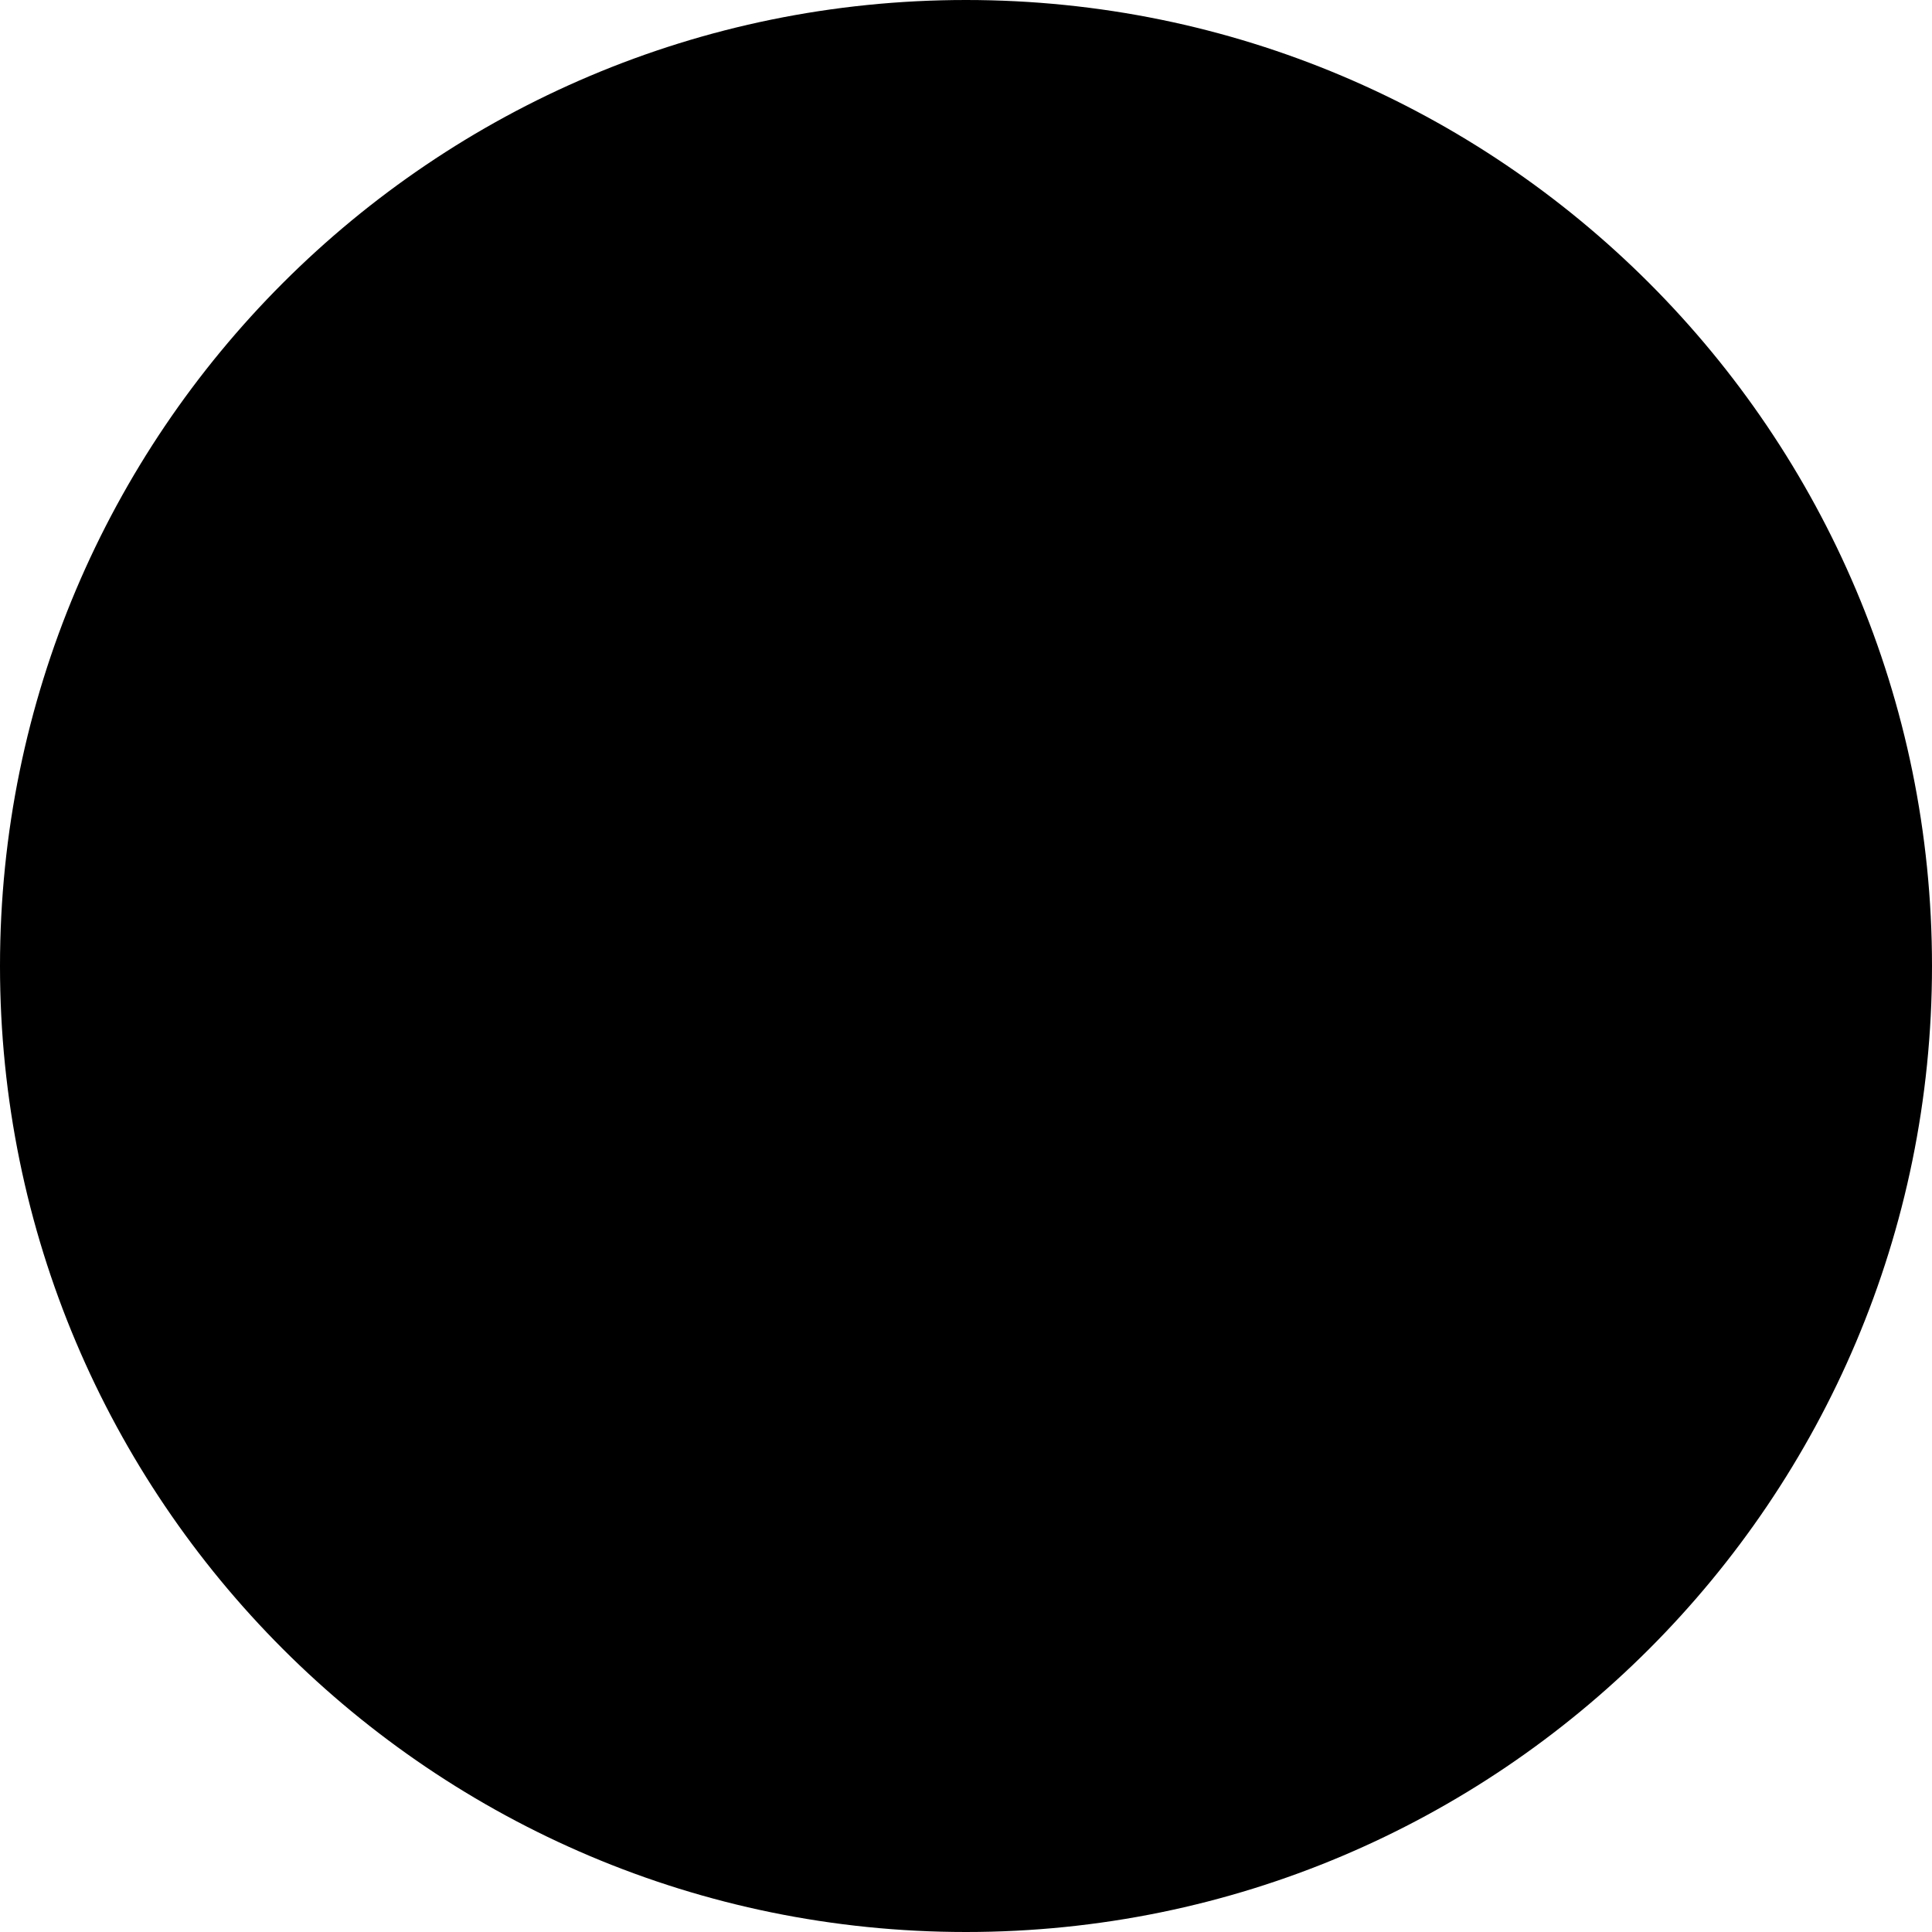
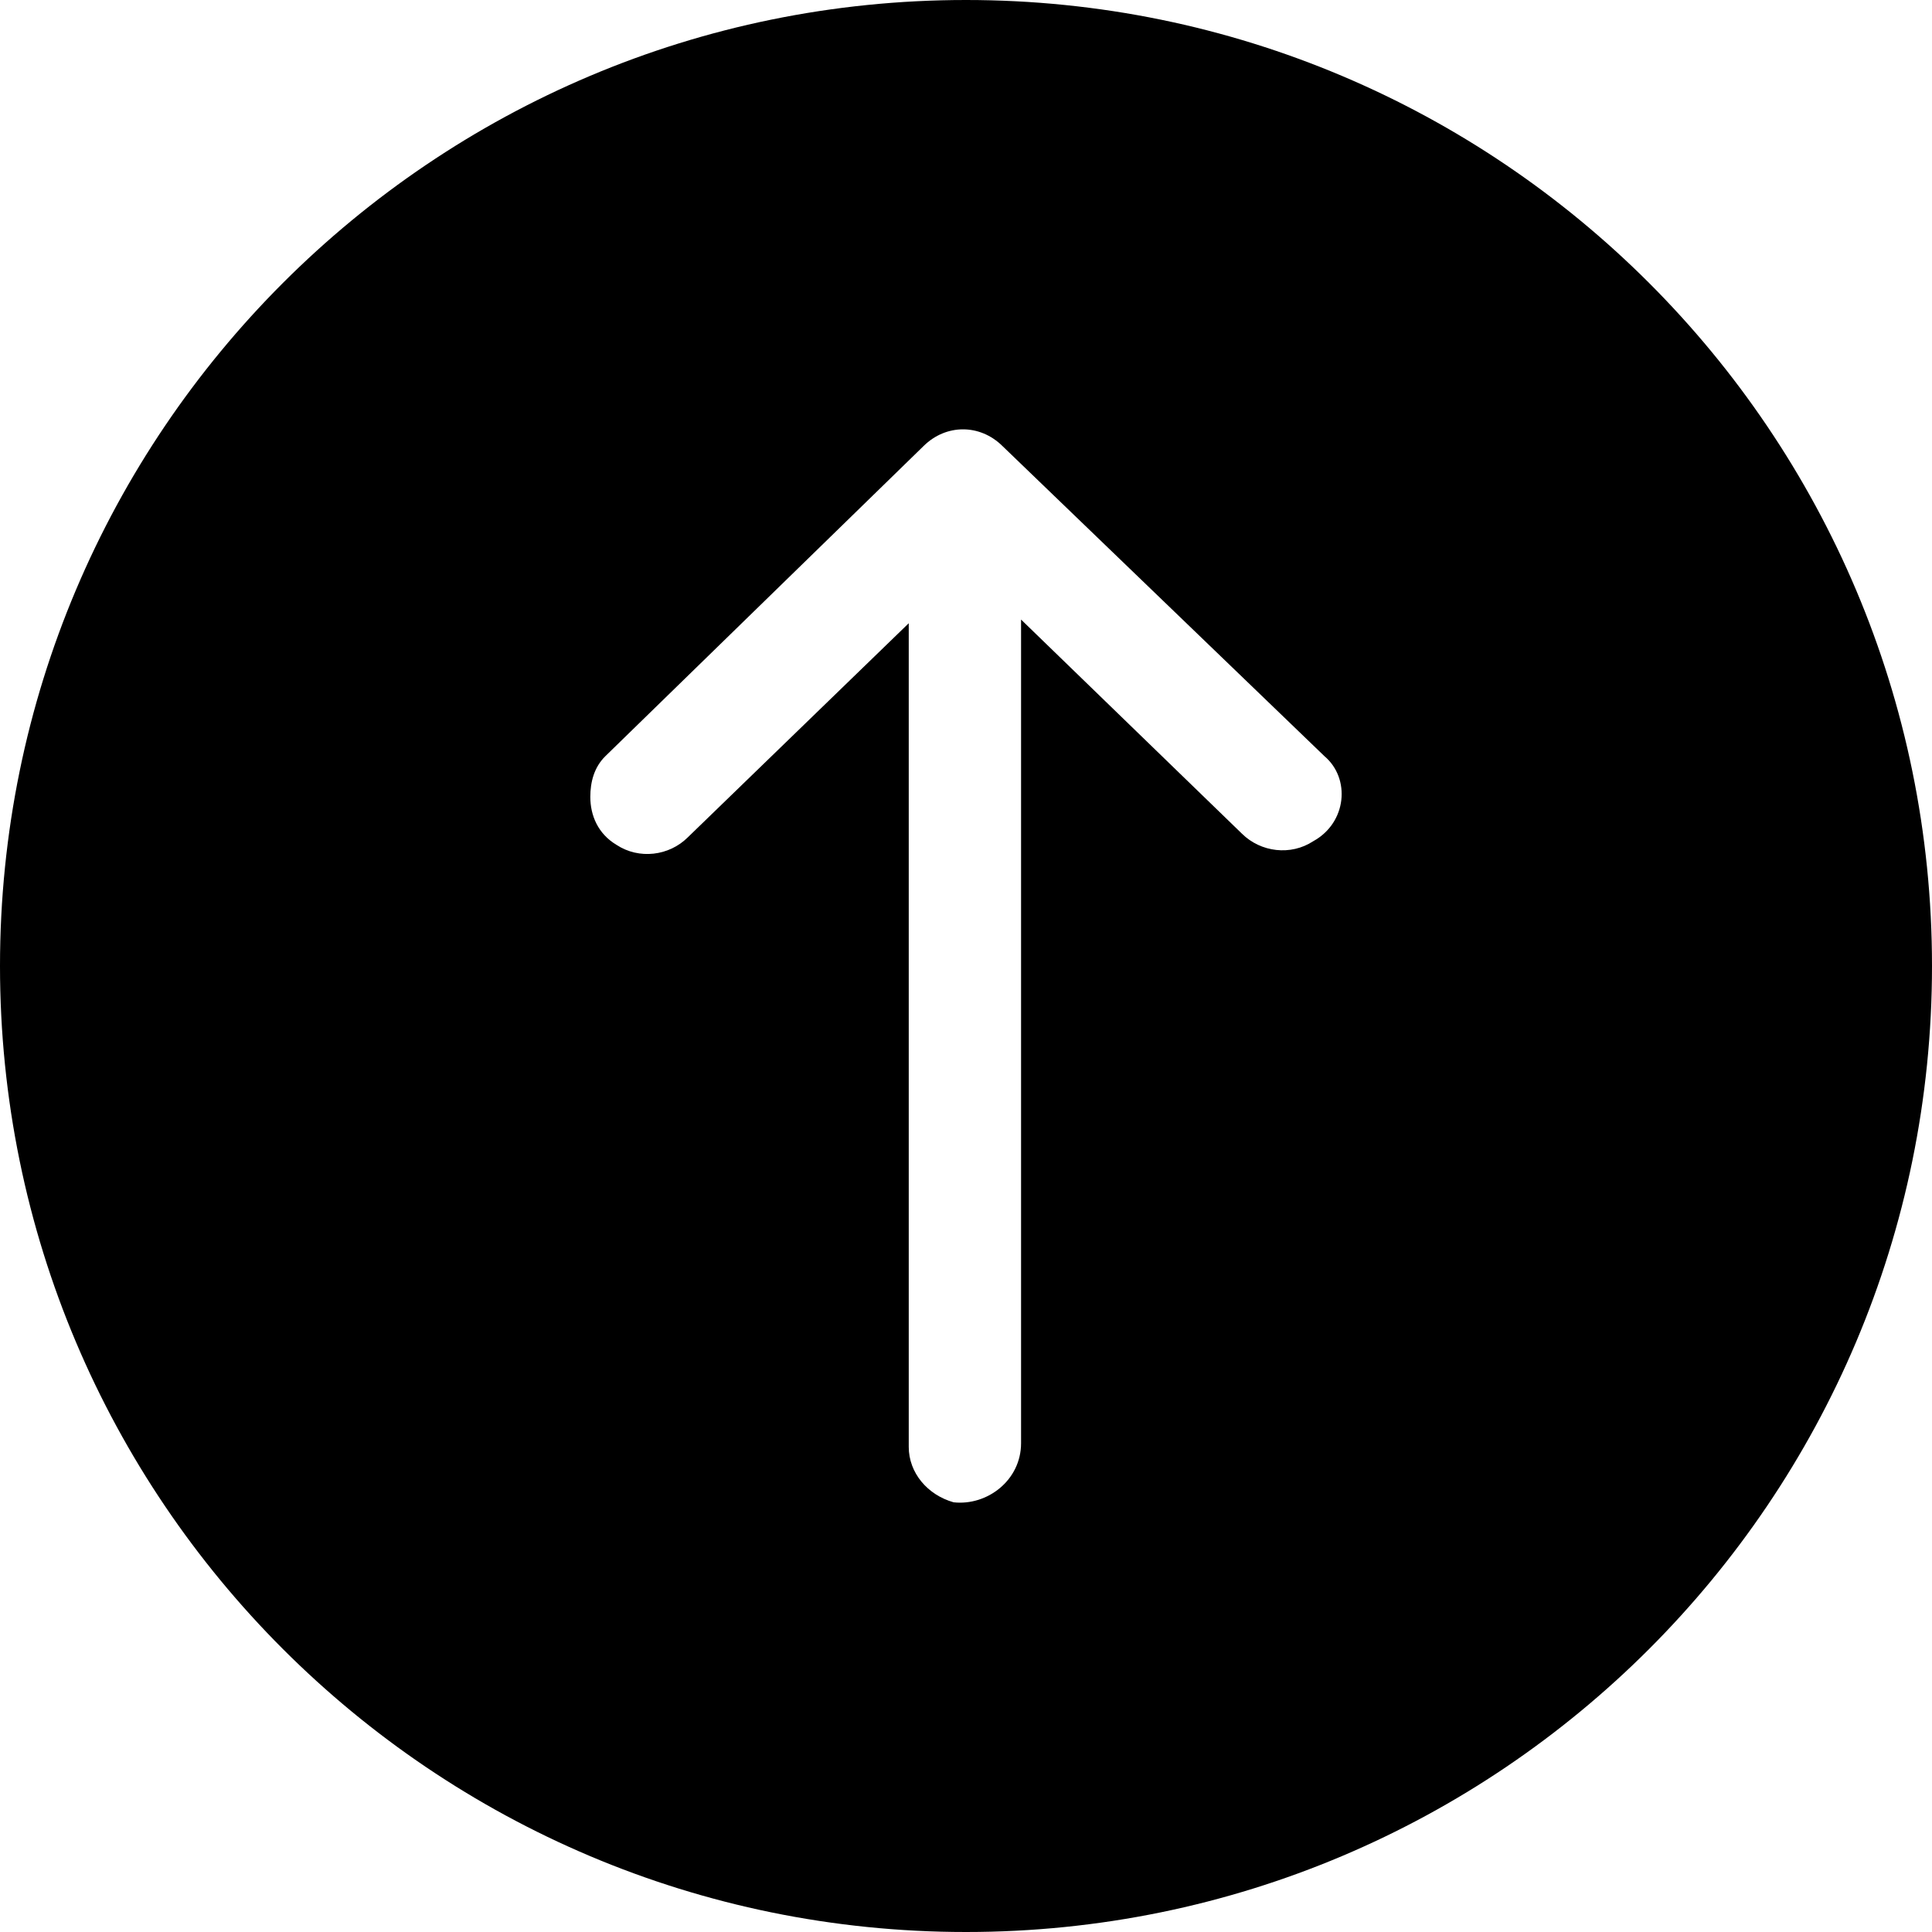
<svg xmlns="http://www.w3.org/2000/svg" width="100%" height="100%" viewBox="0 0 22 22" id="chevron_up_solid">
-   <path fillRule="evenodd" clipRule="evenodd" d="M11 22C4.925 22 0 17.075 0 11C0 4.925 4.925 0 11 0C17.075 0 22 4.925 22 11C22 17.075 17.075 22 11 22ZM11.627 7.055L11.627 16.434C11.627 16.855 11.243 17.149 10.859 17.107C10.561 17.023 10.348 16.771 10.348 16.476L10.348 7.097L7.831 9.536C7.618 9.747 7.277 9.789 7.021 9.621C6.808 9.494 6.722 9.284 6.722 9.074C6.722 8.906 6.765 8.737 6.893 8.611L10.518 5.078C10.774 4.826 11.158 4.826 11.414 5.078L15.082 8.611C15.38 8.863 15.338 9.368 14.954 9.579C14.698 9.747 14.357 9.705 14.143 9.494L11.627 7.055Z" fill="currentColor" />
+   <path fill-rule="evenodd" clip-rule="evenodd" d="M11 22C4.925 22 0 17.075 0 11C0 4.925 4.925 0 11 0C17.075 0 22 4.925 22 11C22 17.075 17.075 22 11 22ZM11.627 7.055L11.627 16.434C11.627 16.855 11.243 17.149 10.859 17.107C10.561 17.023 10.348 16.771 10.348 16.476L10.348 7.097L7.831 9.536C7.618 9.747 7.277 9.789 7.021 9.621C6.808 9.494 6.722 9.284 6.722 9.074C6.722 8.906 6.765 8.737 6.893 8.611L10.518 5.078C10.774 4.826 11.158 4.826 11.414 5.078L15.082 8.611C15.38 8.863 15.338 9.368 14.954 9.579C14.698 9.747 14.357 9.705 14.143 9.494L11.627 7.055Z" fill="currentColor" />
</svg>
